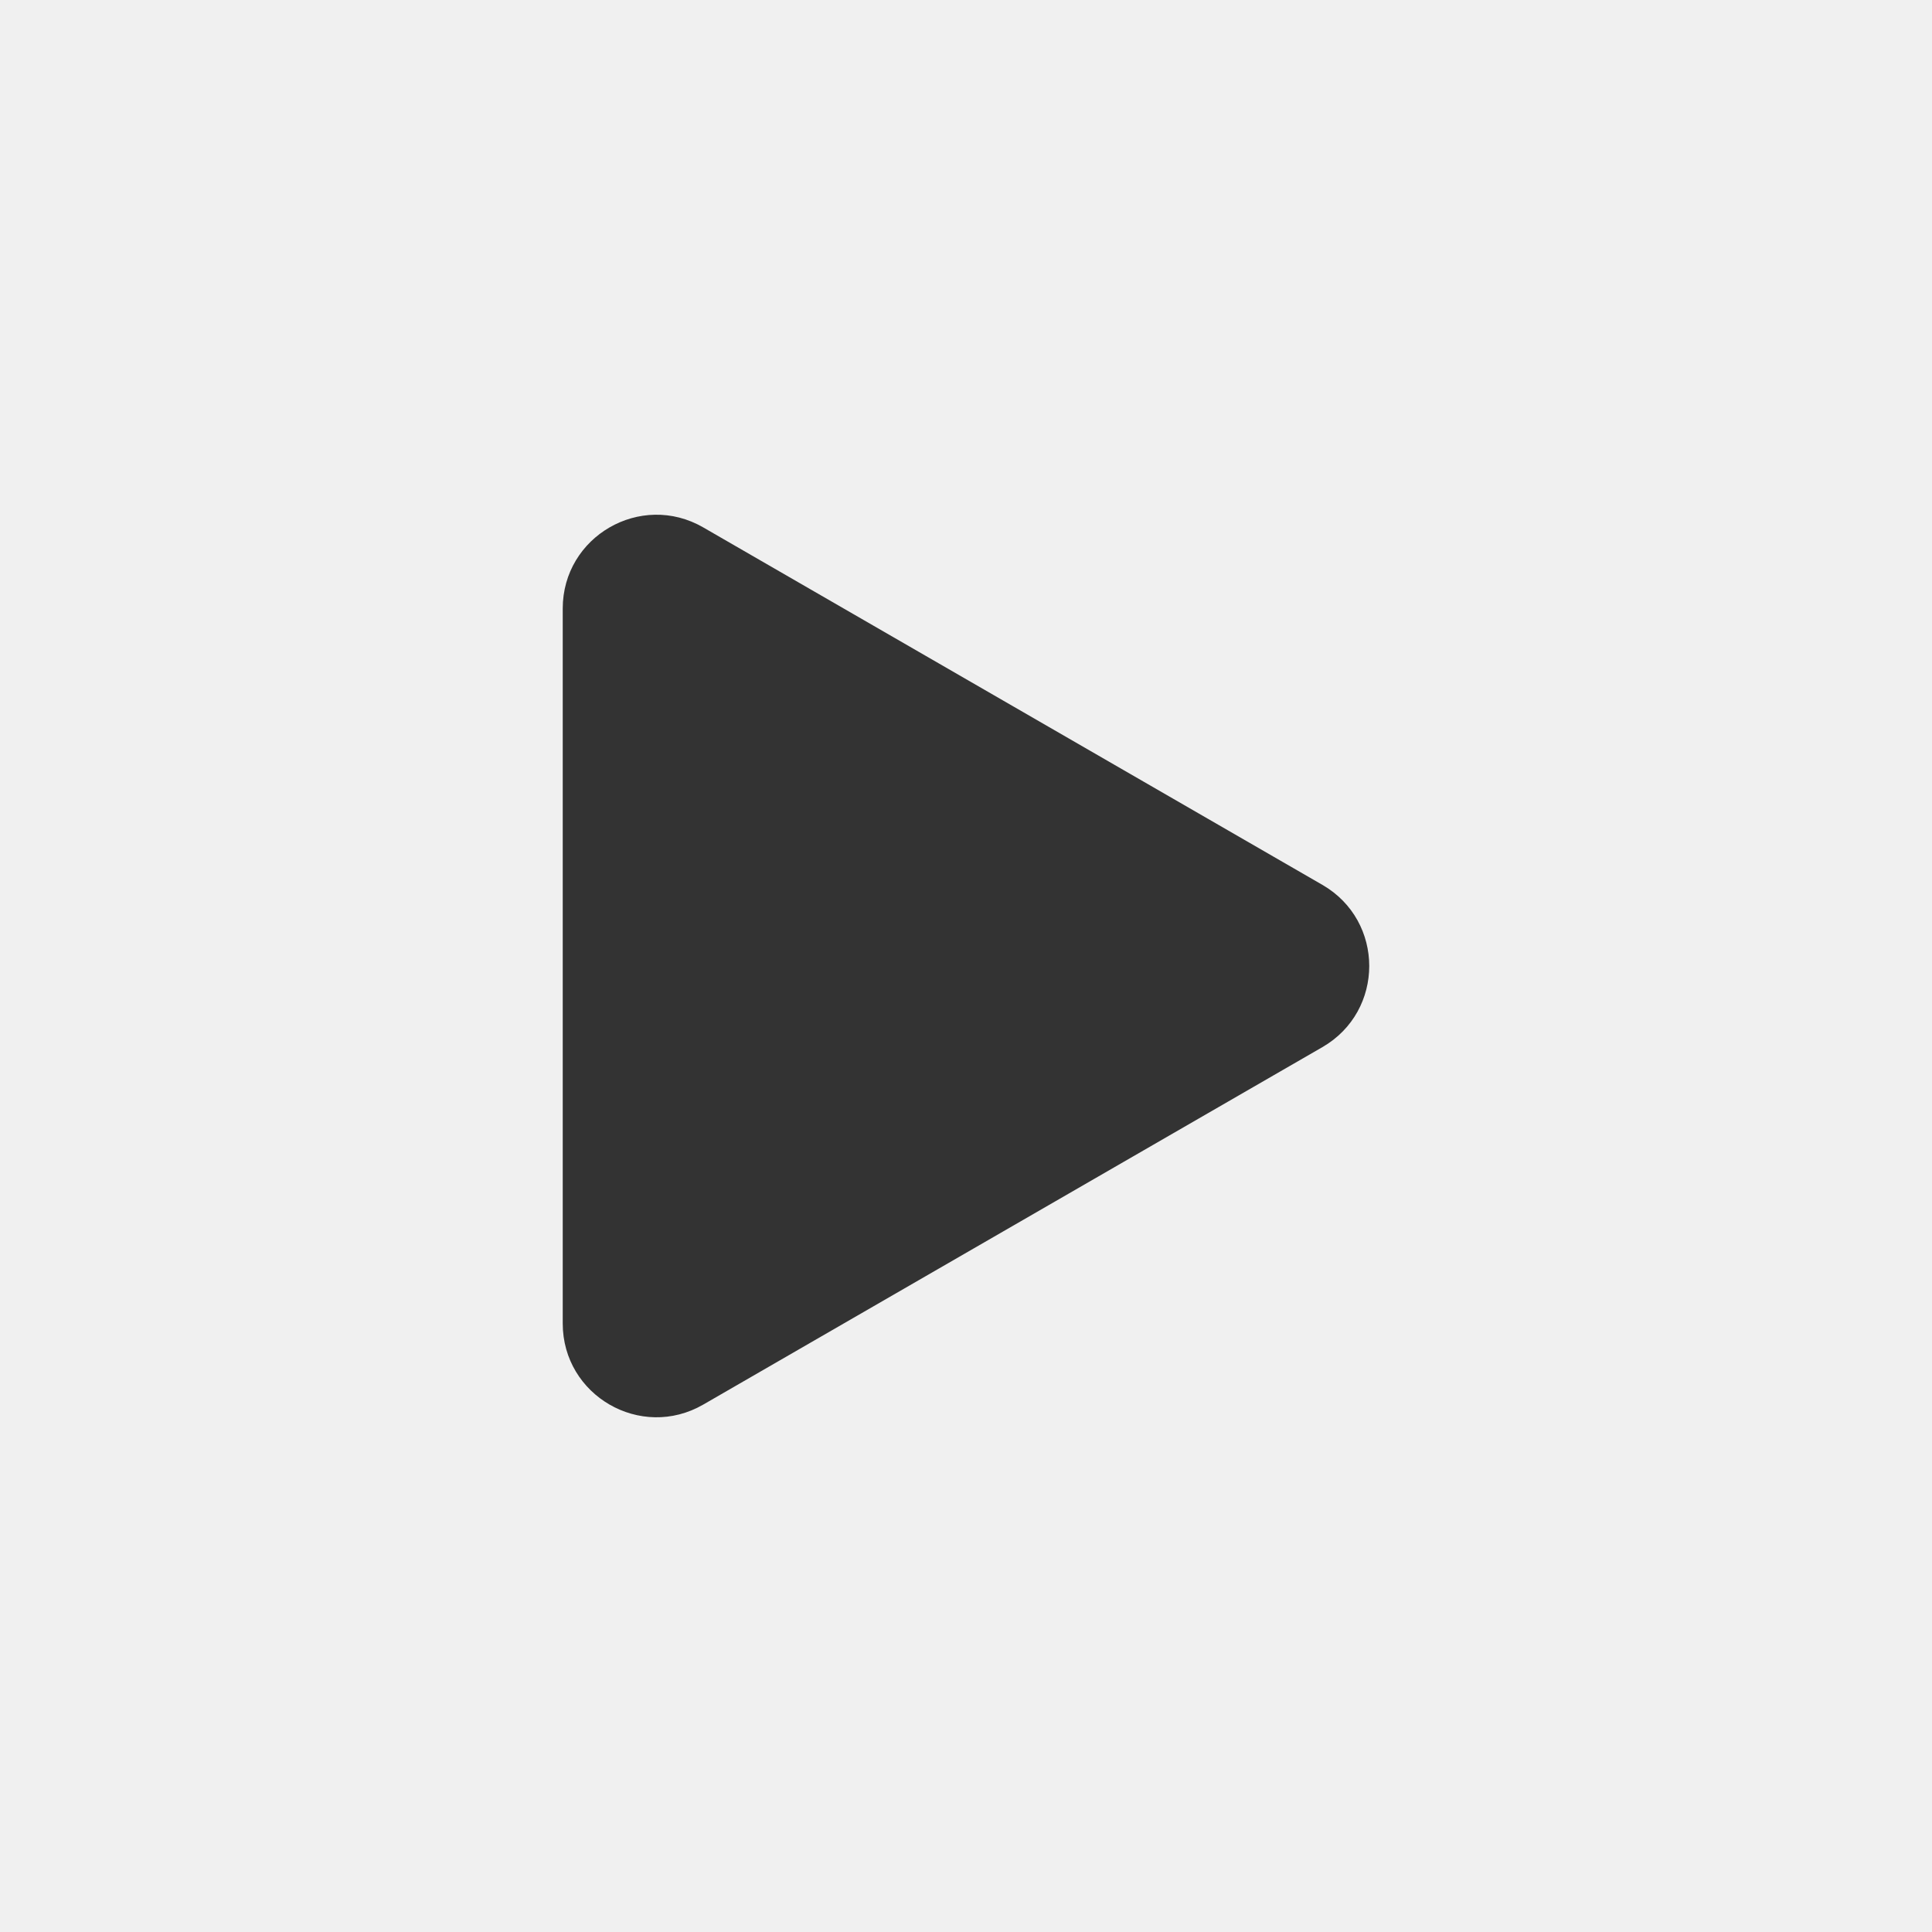
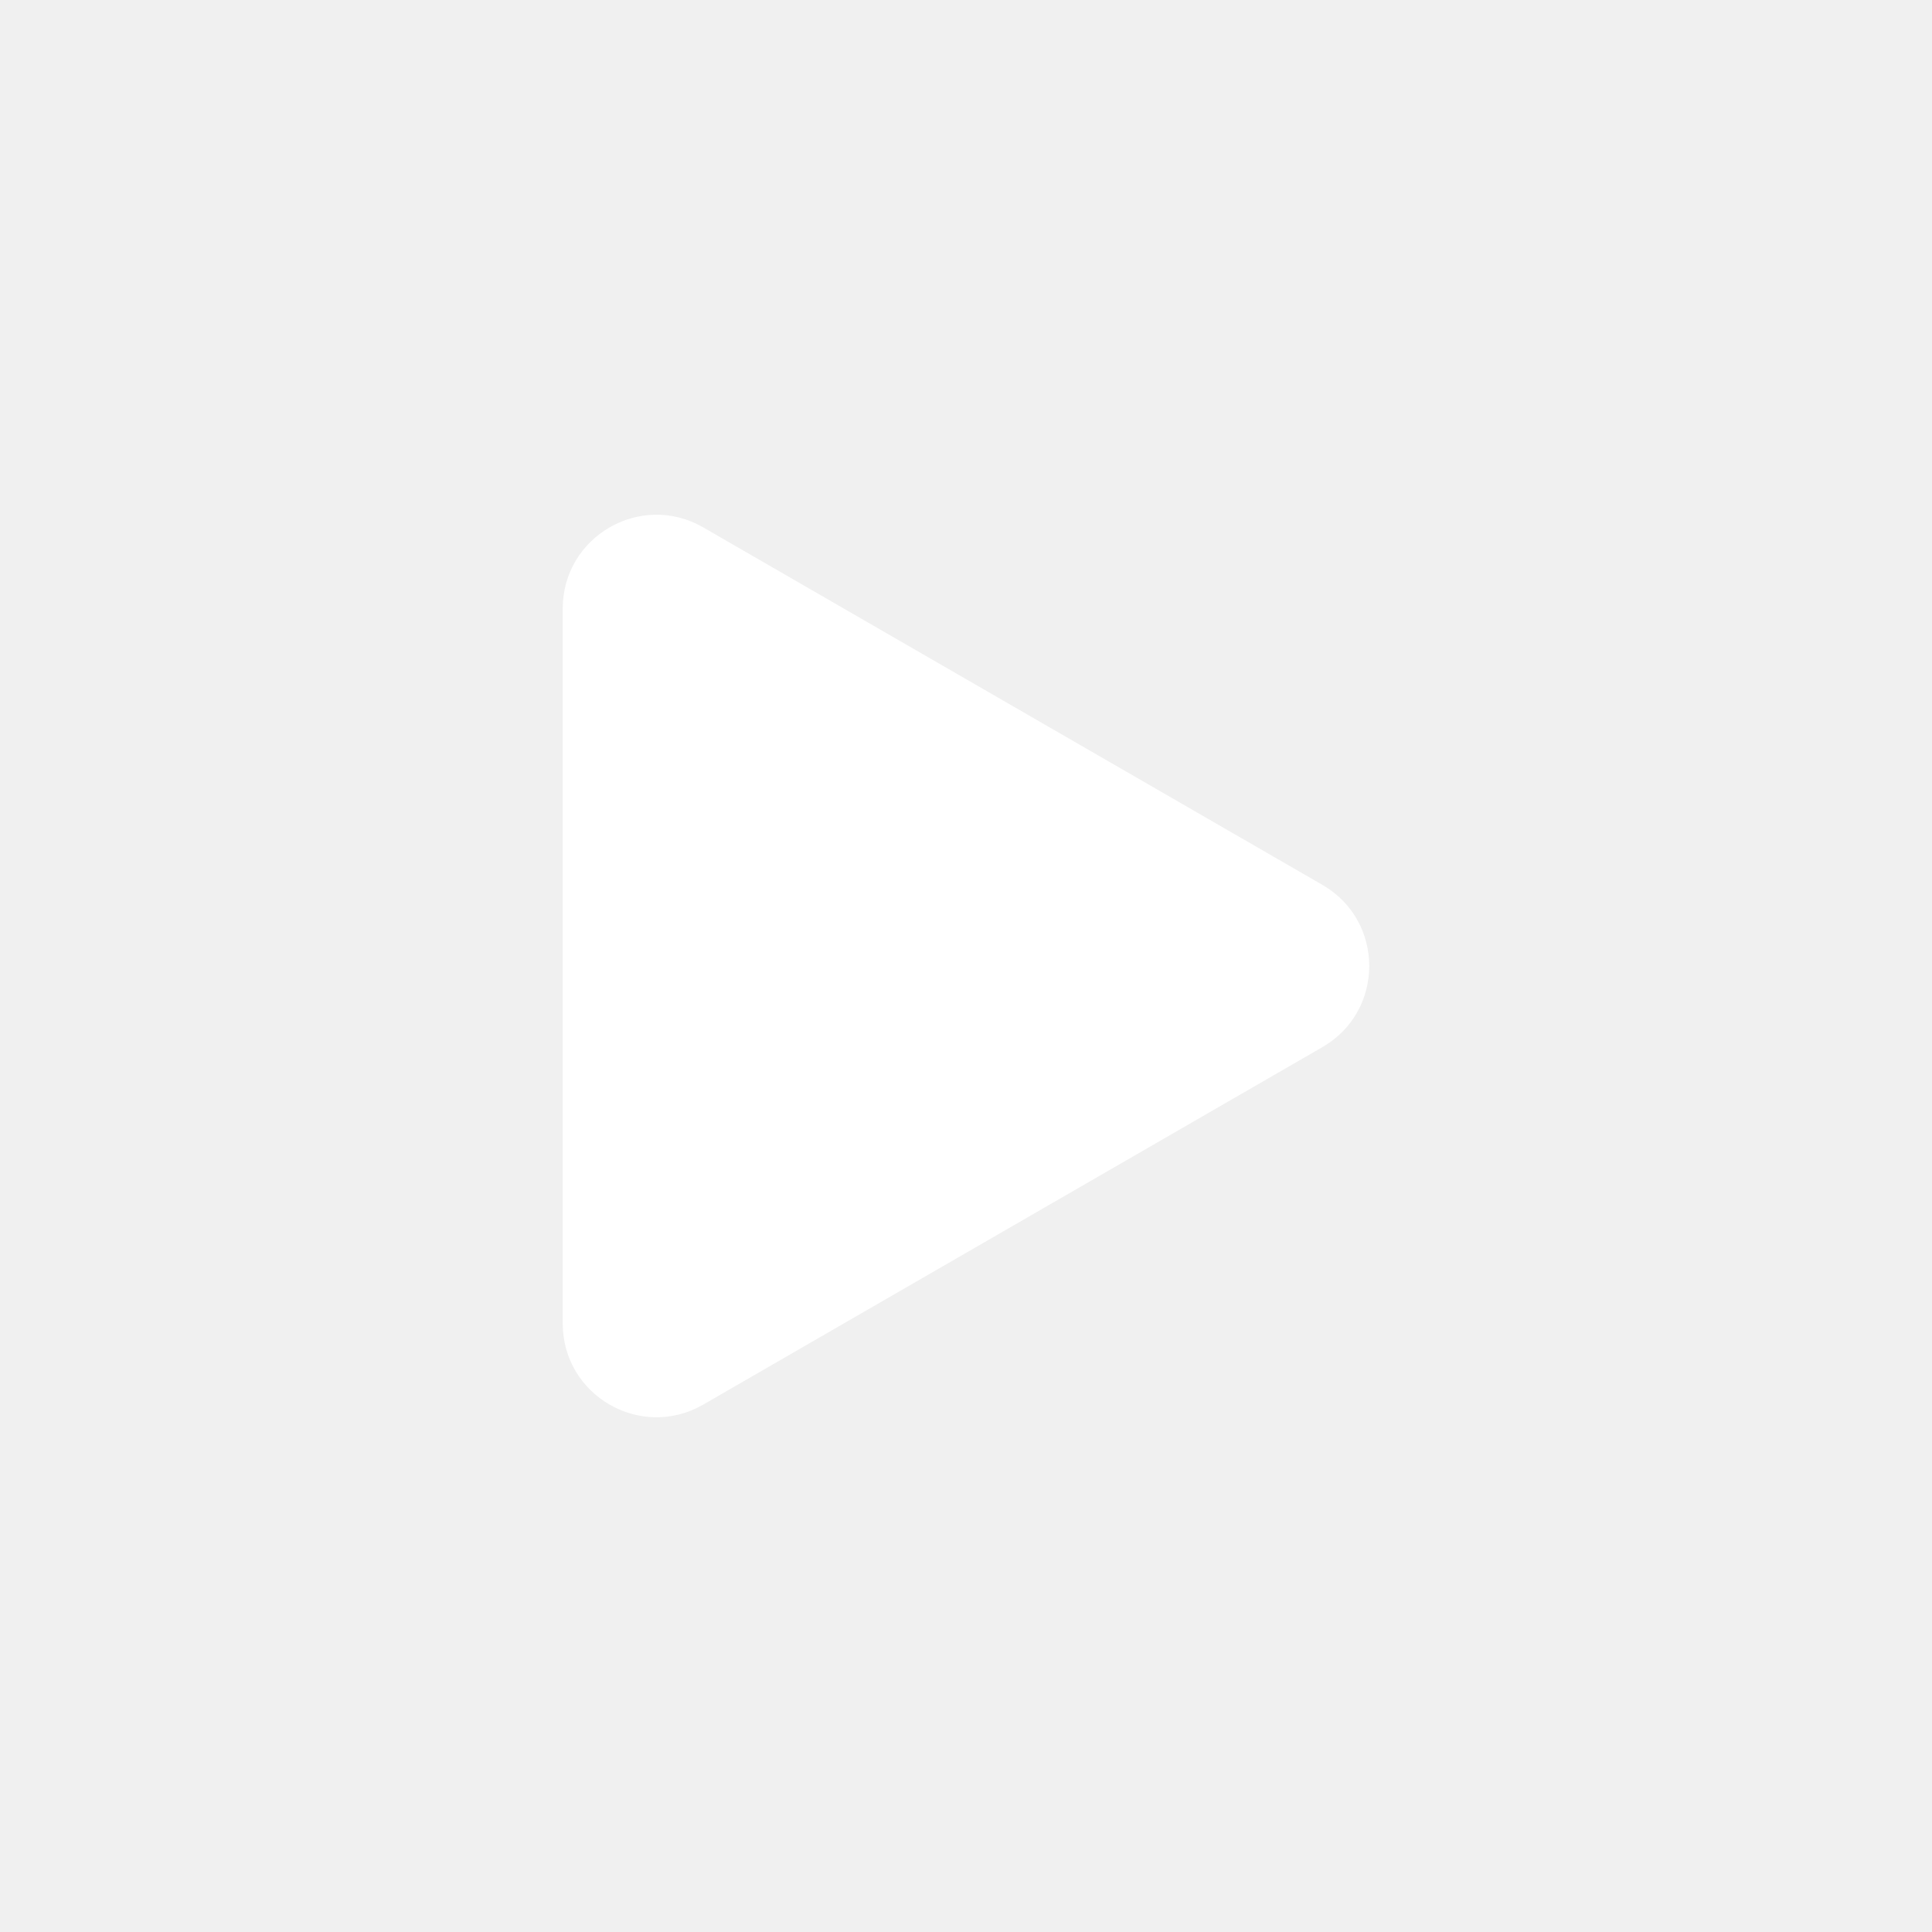
<svg xmlns="http://www.w3.org/2000/svg" width="40px" height="40px" viewBox="0 0 512 512" version="1.1" xml:space="preserve">
  <style type="text/css">
- 	.st0{fill:#333333;}
- 	.st1{fill:none;stroke:#333333;stroke-width:32;stroke-linecap:round;stroke-linejoin:round;stroke-miterlimit:10;}
+ 	.st0{fill:#ffffff;}
+ 	.st1{fill:none;stroke:#ffffff;stroke-width:32;stroke-linecap:round;stroke-linejoin:round;stroke-miterlimit:10;}
</style>
  <g id="Layer_1" />
  <g id="Layer_2">
    <g>
      <path class="st0" d="M350.45,277.5l-164.08,94.73c-16.55,9.56-37.24-2.39-37.24-21.5V161.27c0-19.11,20.69-31.06,37.24-21.5    l164.08,94.73C367,244.06,367,267.94,350.45,277.5z" />
    </g>
  </g>
</svg>
